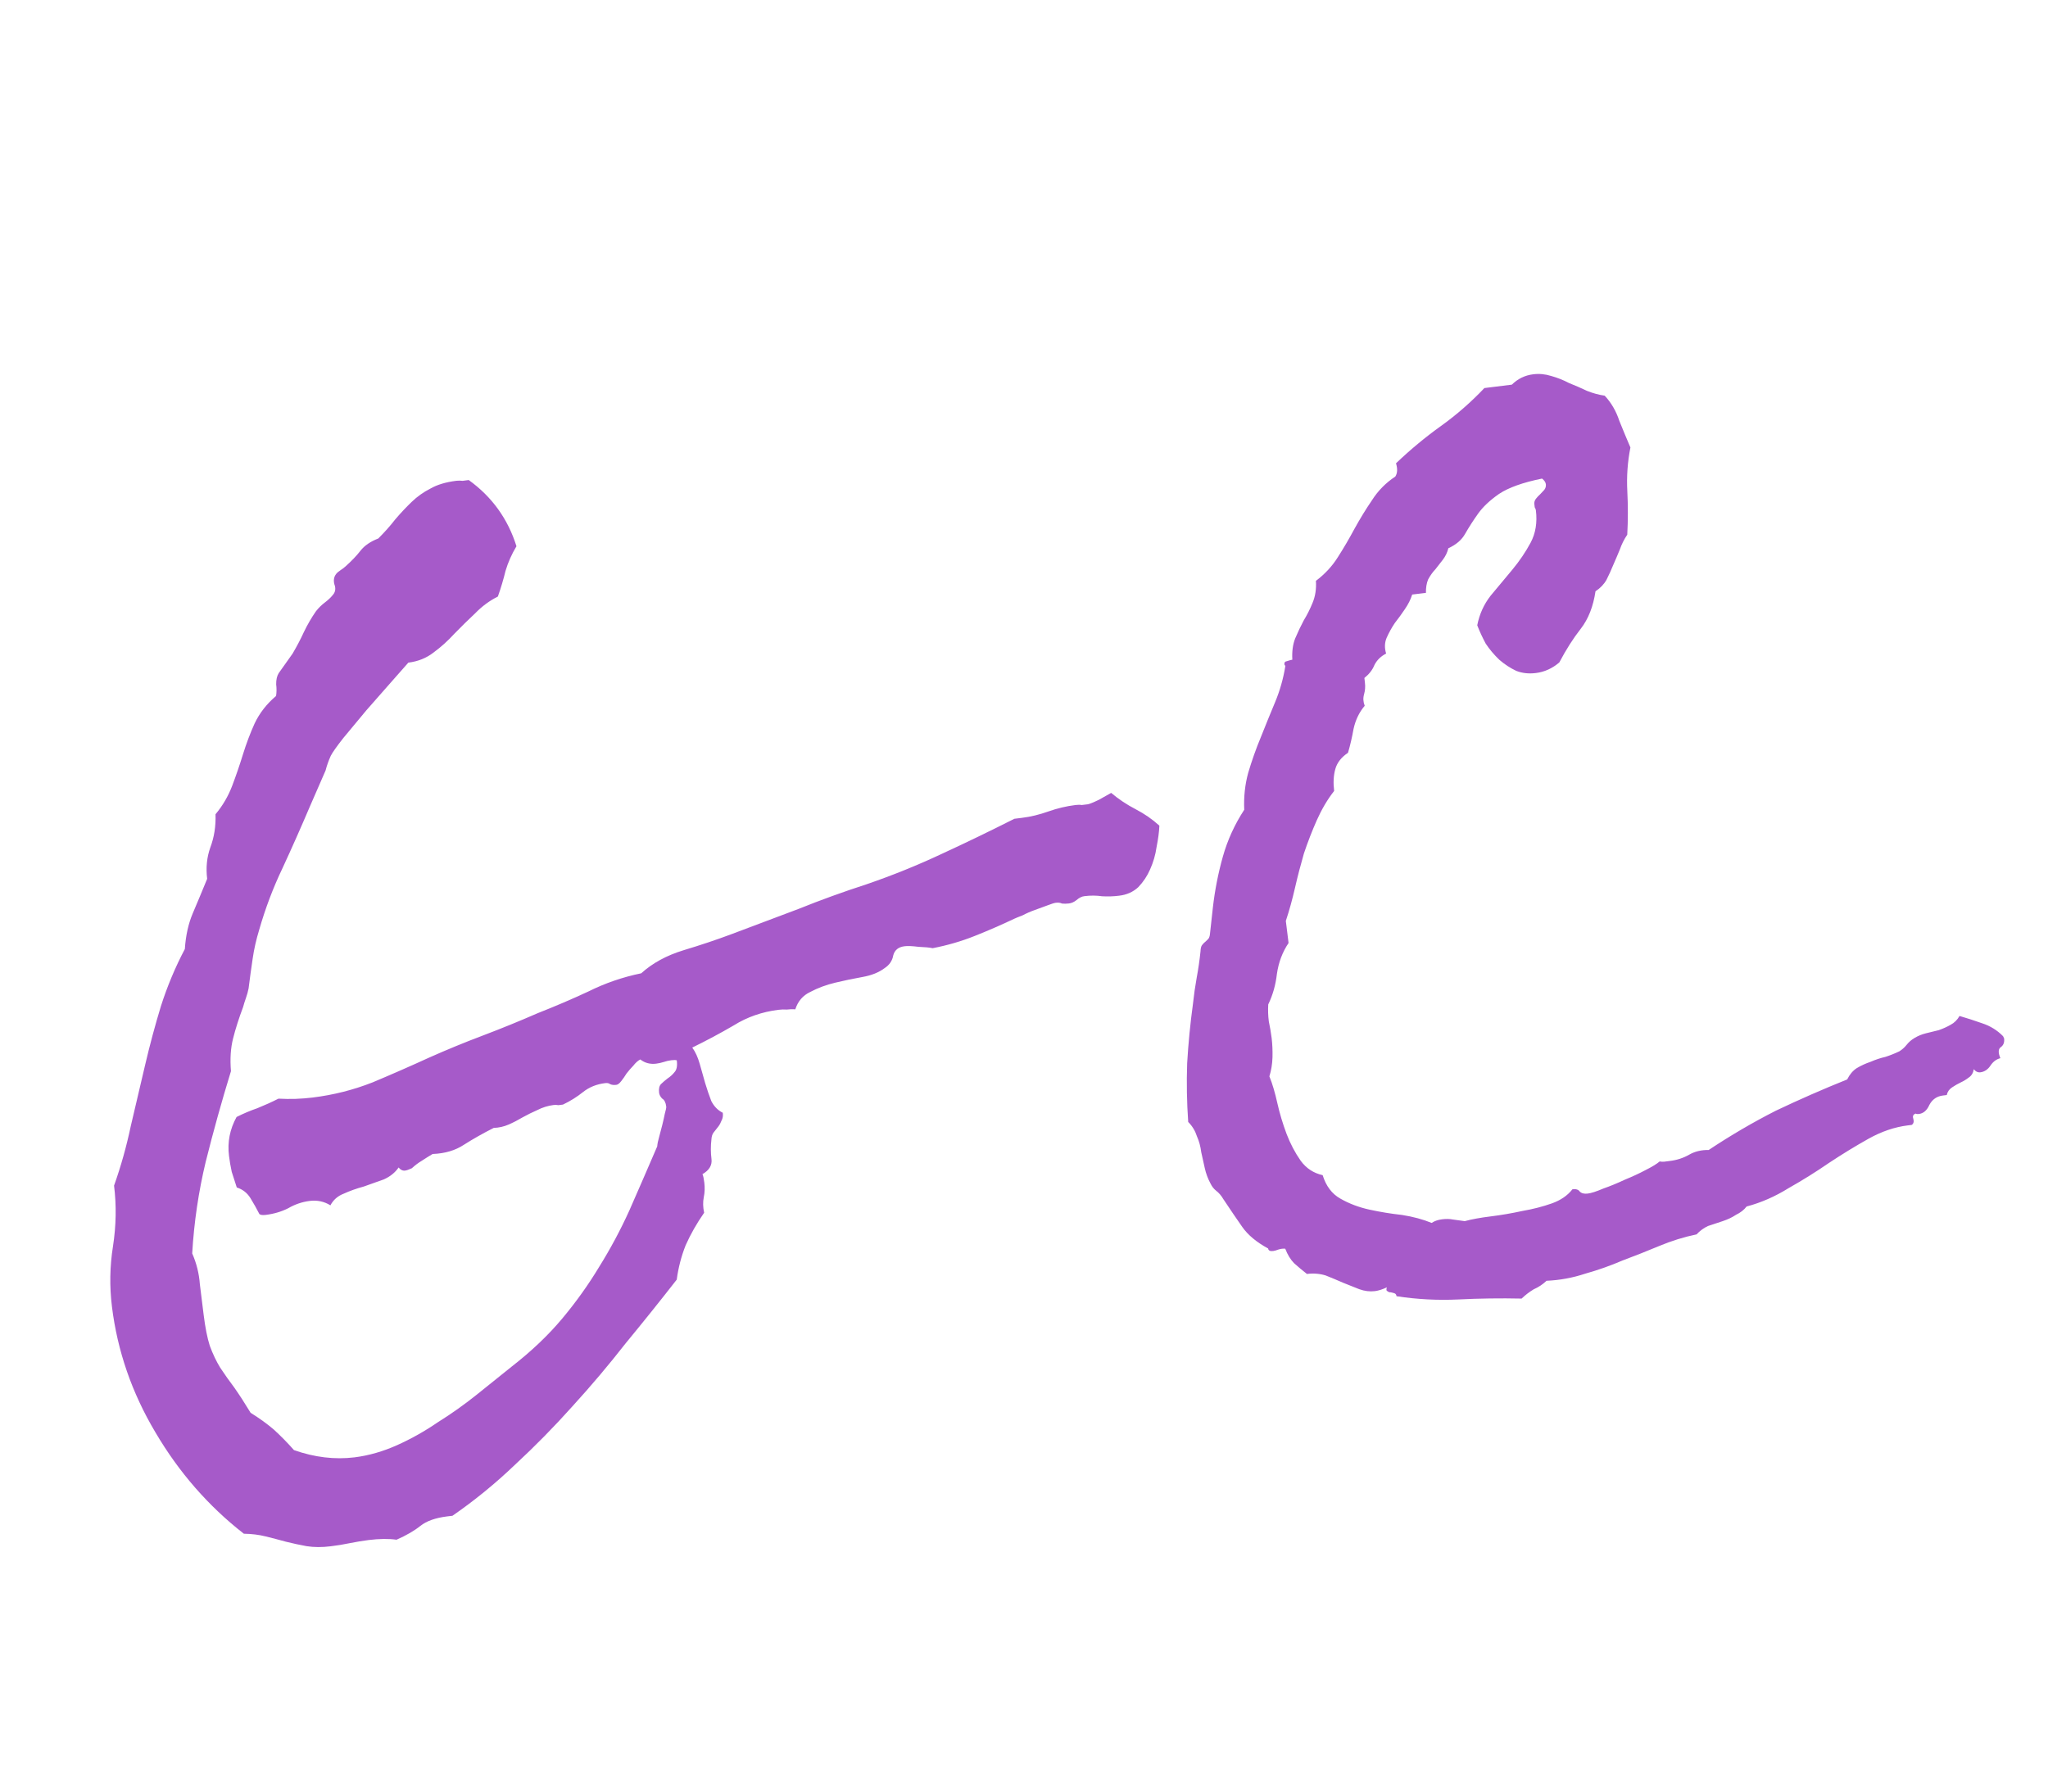
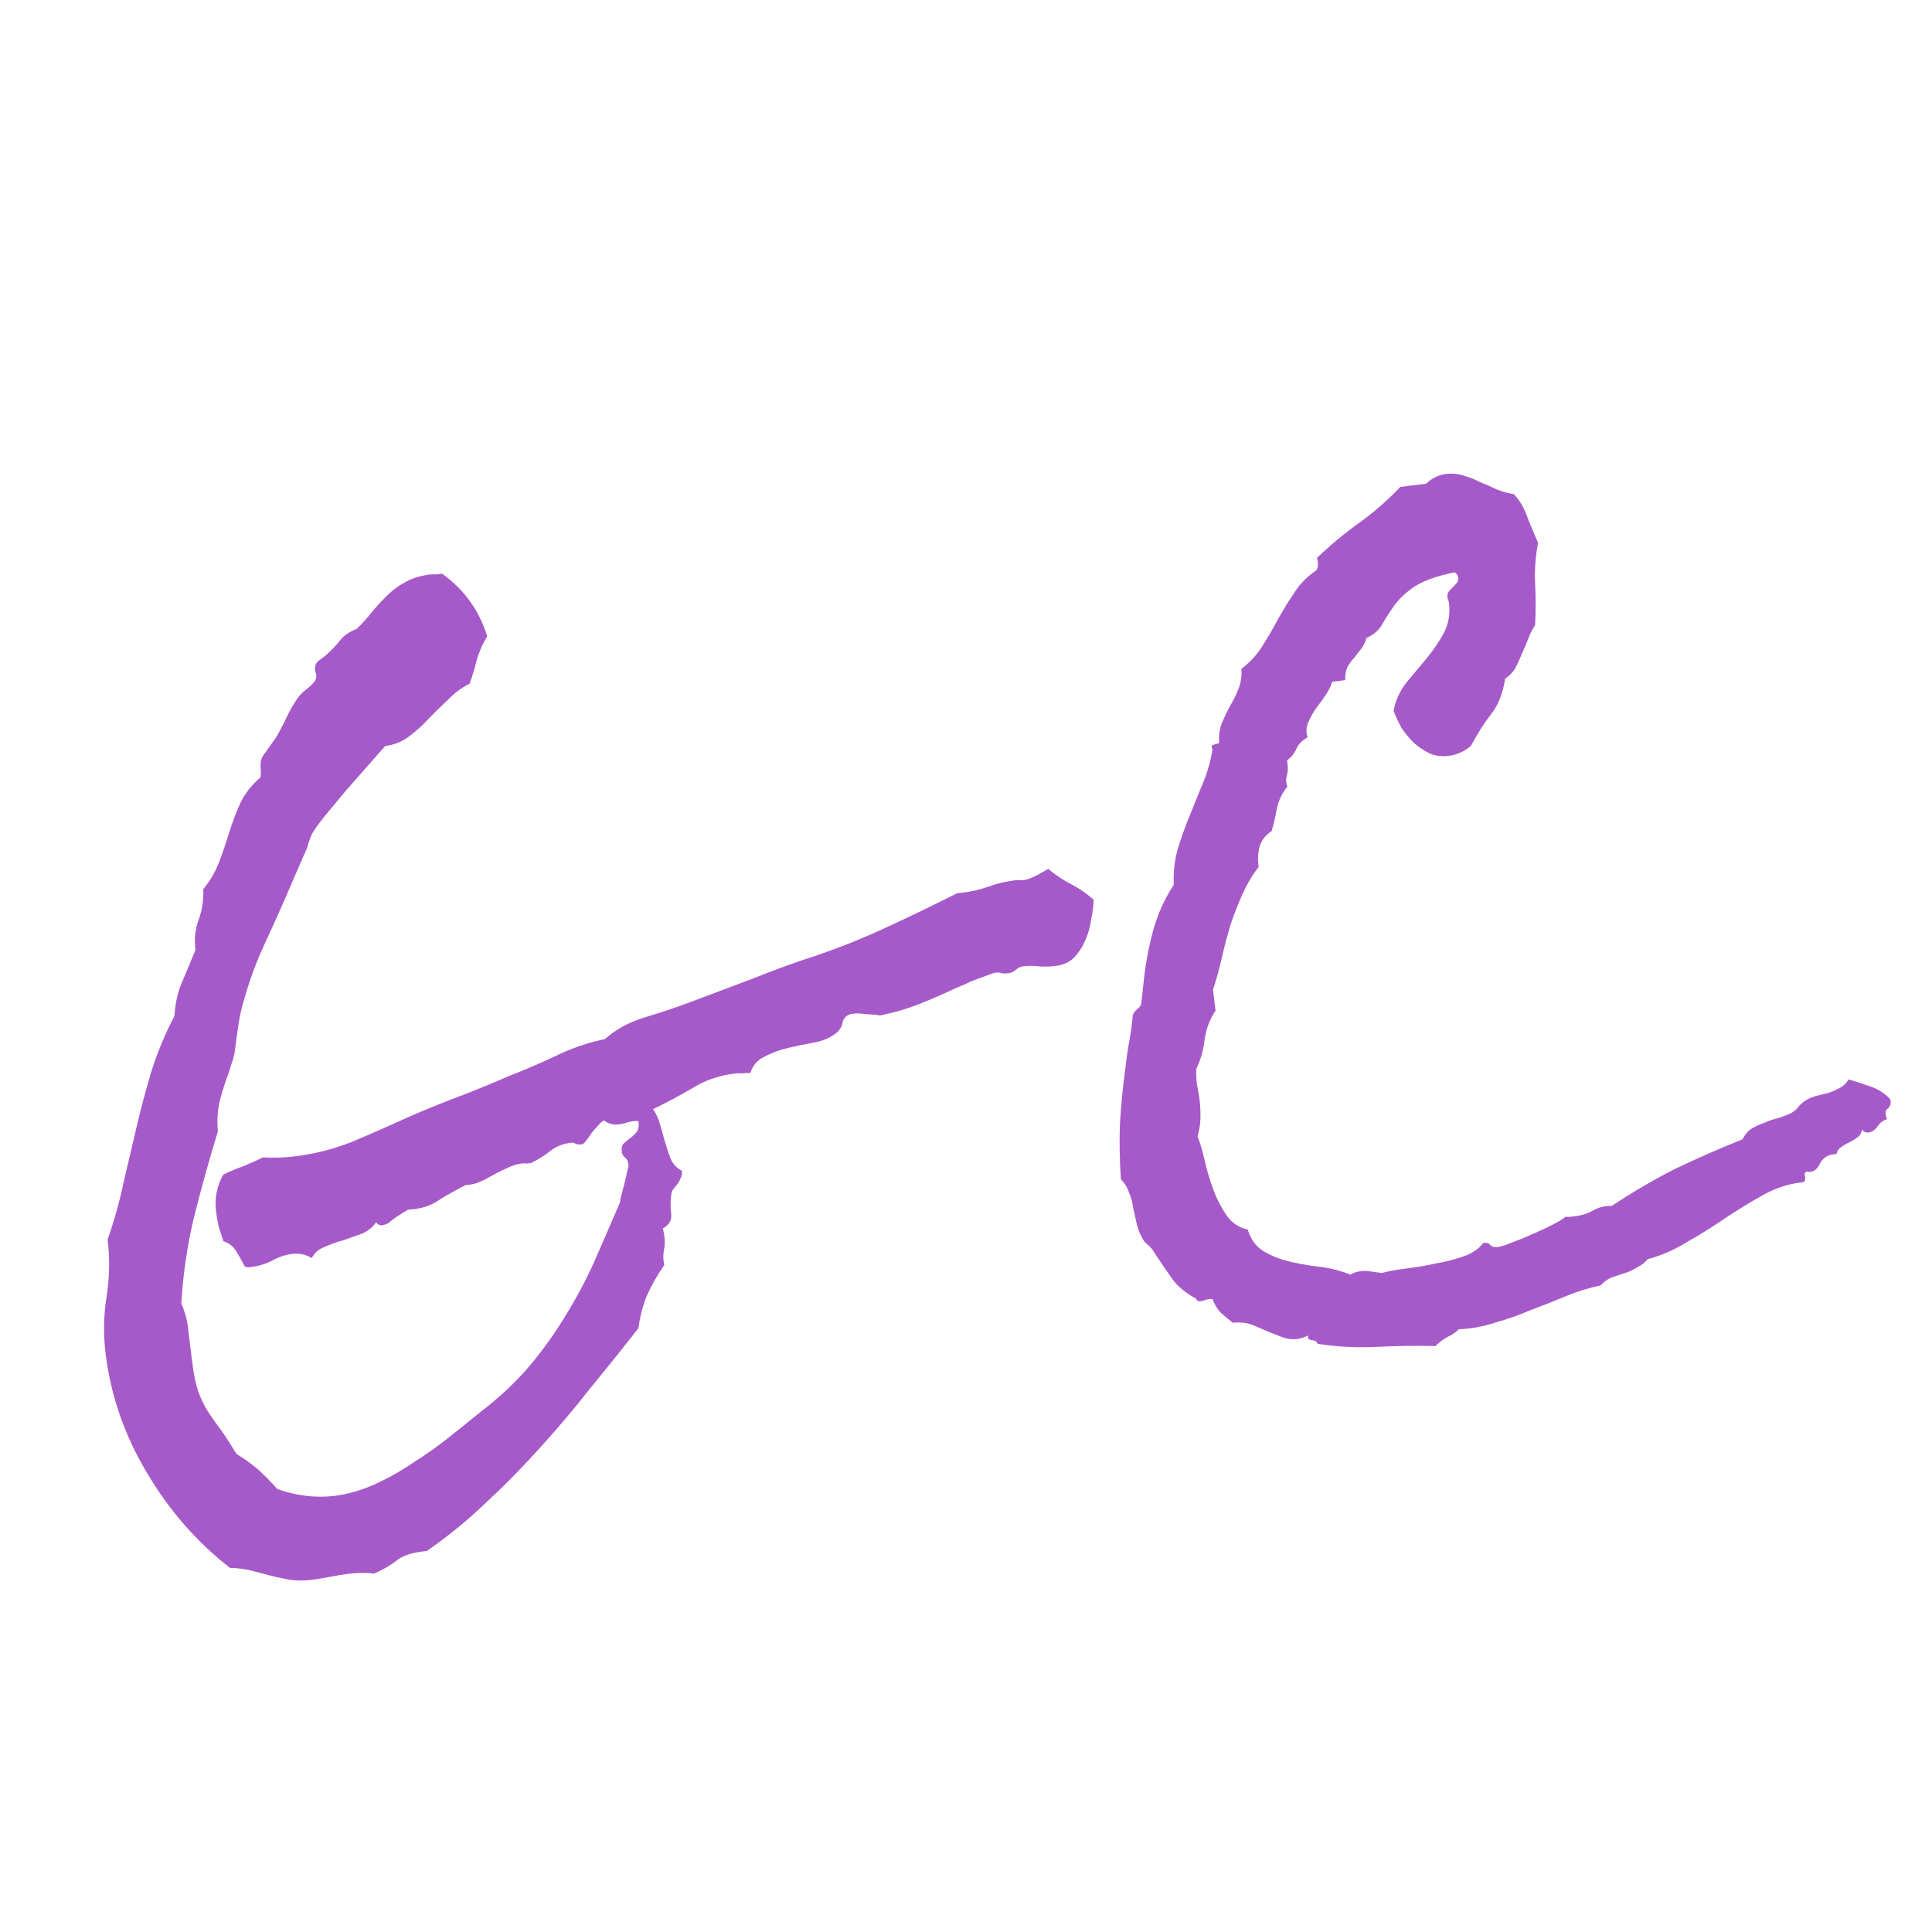
- <svg xmlns="http://www.w3.org/2000/svg" width="40" height="35" viewBox="0 0 39 34" fill="none">
+ <svg xmlns="http://www.w3.org/2000/svg" width="30" height="30" viewBox="0 0 39 34" fill="none">
  <path d="M22.078 15.664C22.073 15.783 22.055 15.918 22.025 16.069C22.004 16.22 21.962 16.362 21.901 16.498C21.847 16.623 21.772 16.735 21.677 16.835C21.579 16.926 21.458 16.981 21.313 16.998C21.206 17.012 21.098 17.015 20.989 17.009C20.879 16.993 20.766 16.992 20.65 17.007C20.601 17.012 20.55 17.038 20.497 17.084C20.452 17.119 20.405 17.14 20.357 17.146C20.308 17.152 20.264 17.152 20.224 17.148C20.193 17.132 20.153 17.127 20.104 17.133C20.075 17.137 20.023 17.153 19.948 17.182C19.873 17.211 19.793 17.24 19.708 17.27C19.623 17.3 19.544 17.335 19.47 17.374C19.395 17.402 19.343 17.424 19.315 17.437C19.064 17.556 18.812 17.666 18.559 17.766C18.306 17.867 18.04 17.944 17.761 17.998C17.701 17.985 17.611 17.977 17.492 17.972C17.372 17.957 17.283 17.953 17.225 17.961C17.109 17.975 17.037 18.033 17.01 18.135C16.993 18.235 16.939 18.316 16.848 18.376C16.74 18.458 16.6 18.515 16.427 18.546C16.253 18.577 16.081 18.613 15.909 18.654C15.736 18.695 15.576 18.754 15.429 18.832C15.289 18.898 15.195 19.008 15.145 19.162C15.095 19.158 15.041 19.16 14.983 19.167C14.933 19.163 14.879 19.165 14.821 19.172C14.511 19.211 14.228 19.309 13.972 19.469C13.715 19.619 13.452 19.759 13.183 19.891C13.242 19.972 13.289 20.075 13.324 20.198C13.359 20.322 13.394 20.446 13.429 20.569C13.463 20.683 13.502 20.797 13.545 20.909C13.597 21.011 13.67 21.086 13.764 21.133C13.772 21.191 13.763 21.241 13.739 21.284C13.724 21.325 13.704 21.362 13.679 21.395L13.589 21.509C13.564 21.541 13.55 21.587 13.547 21.647C13.533 21.767 13.533 21.89 13.549 22.016C13.563 22.132 13.506 22.228 13.377 22.302C13.391 22.33 13.402 22.383 13.412 22.461C13.424 22.558 13.421 22.651 13.402 22.742C13.384 22.833 13.386 22.931 13.409 23.037C13.267 23.241 13.15 23.447 13.057 23.656C12.975 23.863 12.918 24.081 12.887 24.311C12.573 24.714 12.249 25.118 11.915 25.523C11.592 25.937 11.253 26.338 10.898 26.727C10.552 27.114 10.189 27.483 9.809 27.835C9.431 28.197 9.033 28.521 8.616 28.809L8.514 28.821C8.291 28.849 8.122 28.909 8.005 29.002C7.889 29.095 7.737 29.183 7.551 29.265C7.4 29.244 7.224 29.246 7.02 29.271C6.904 29.286 6.783 29.306 6.658 29.331C6.543 29.355 6.423 29.375 6.297 29.39C6.132 29.411 5.979 29.41 5.839 29.388C5.708 29.364 5.577 29.336 5.445 29.303C5.323 29.269 5.195 29.236 5.063 29.203C4.931 29.17 4.792 29.153 4.644 29.151C3.969 28.625 3.407 27.981 2.959 27.219C2.512 26.468 2.236 25.67 2.132 24.827C2.084 24.439 2.091 24.055 2.152 23.673C2.212 23.282 2.219 22.898 2.172 22.52C2.304 22.149 2.409 21.772 2.49 21.388C2.58 21.003 2.671 20.618 2.761 20.233C2.851 19.848 2.952 19.471 3.064 19.103C3.185 18.724 3.337 18.361 3.52 18.014C3.537 17.756 3.588 17.528 3.672 17.331C3.756 17.134 3.847 16.916 3.945 16.677C3.919 16.464 3.939 16.265 4.005 16.08C4.079 15.883 4.112 15.673 4.104 15.447C4.241 15.283 4.346 15.103 4.421 14.906C4.495 14.71 4.564 14.51 4.627 14.305C4.69 14.101 4.764 13.905 4.849 13.717C4.943 13.519 5.079 13.344 5.257 13.194C5.268 13.124 5.269 13.05 5.259 12.973C5.258 12.884 5.274 12.813 5.307 12.76L5.571 12.388C5.652 12.25 5.724 12.114 5.786 11.978C5.856 11.832 5.934 11.699 6.017 11.58C6.068 11.515 6.125 11.459 6.188 11.412C6.251 11.364 6.304 11.314 6.347 11.259C6.389 11.205 6.396 11.14 6.367 11.065C6.348 10.989 6.359 10.923 6.402 10.869C6.419 10.847 6.446 10.824 6.482 10.8C6.518 10.776 6.55 10.752 6.576 10.729C6.692 10.626 6.788 10.526 6.864 10.428C6.94 10.33 7.054 10.252 7.204 10.194C7.327 10.071 7.435 9.949 7.528 9.829C7.631 9.708 7.736 9.597 7.841 9.496C7.947 9.394 8.064 9.311 8.194 9.245C8.323 9.17 8.489 9.12 8.692 9.095C8.731 9.091 8.77 9.091 8.81 9.096C8.849 9.091 8.888 9.086 8.926 9.081C9.369 9.4 9.672 9.821 9.835 10.342C9.745 10.491 9.676 10.647 9.627 10.81C9.588 10.972 9.539 11.136 9.481 11.3C9.323 11.379 9.179 11.485 9.048 11.62C8.916 11.744 8.784 11.873 8.653 12.008C8.532 12.141 8.399 12.261 8.255 12.367C8.12 12.472 7.961 12.536 7.776 12.559C7.707 12.636 7.595 12.763 7.44 12.94C7.293 13.105 7.138 13.282 6.974 13.47C6.82 13.656 6.674 13.831 6.537 13.996C6.409 14.159 6.33 14.272 6.298 14.335C6.275 14.387 6.256 14.434 6.242 14.475C6.227 14.516 6.213 14.562 6.2 14.613L5.901 15.299C5.733 15.694 5.56 16.084 5.381 16.471C5.201 16.847 5.053 17.239 4.936 17.647C4.88 17.831 4.838 18.013 4.812 18.194C4.785 18.374 4.759 18.564 4.734 18.764C4.722 18.825 4.705 18.886 4.683 18.948C4.661 19.009 4.644 19.066 4.63 19.117C4.549 19.333 4.485 19.533 4.439 19.716C4.392 19.899 4.379 20.107 4.398 20.341C4.222 20.913 4.062 21.489 3.917 22.068C3.781 22.636 3.695 23.217 3.66 23.812C3.742 23.998 3.791 24.194 3.806 24.399C3.83 24.593 3.854 24.787 3.878 24.98C3.908 25.223 3.947 25.42 3.995 25.571C4.054 25.731 4.121 25.87 4.194 25.989C4.279 26.117 4.368 26.243 4.463 26.369C4.558 26.505 4.662 26.665 4.773 26.848C4.932 26.946 5.078 27.051 5.21 27.163C5.343 27.284 5.473 27.416 5.598 27.558C5.989 27.696 6.374 27.742 6.752 27.696C7.023 27.662 7.294 27.584 7.564 27.463C7.835 27.341 8.092 27.196 8.337 27.028C8.593 26.868 8.837 26.695 9.07 26.509C9.303 26.323 9.527 26.143 9.742 25.969C10.119 25.676 10.44 25.371 10.706 25.053C10.972 24.735 11.207 24.405 11.411 24.066C11.624 23.724 11.816 23.366 11.986 22.991C12.155 22.606 12.332 22.2 12.515 21.774C12.519 21.725 12.531 21.664 12.552 21.593L12.612 21.364C12.632 21.283 12.648 21.212 12.66 21.151C12.68 21.08 12.69 21.034 12.687 21.015C12.678 20.938 12.652 20.887 12.609 20.862C12.575 20.827 12.556 20.79 12.551 20.751C12.542 20.674 12.555 20.618 12.59 20.584C12.625 20.55 12.665 20.516 12.71 20.481C12.764 20.445 12.809 20.405 12.843 20.361C12.886 20.317 12.902 20.241 12.888 20.134C12.868 20.127 12.833 20.126 12.785 20.132C12.736 20.138 12.688 20.149 12.641 20.165C12.594 20.18 12.546 20.191 12.498 20.197C12.381 20.212 12.28 20.185 12.193 20.117C12.146 20.142 12.102 20.182 12.06 20.236C12.016 20.281 11.973 20.331 11.931 20.385C11.898 20.439 11.864 20.487 11.83 20.53C11.796 20.574 11.765 20.598 11.736 20.601C11.687 20.607 11.647 20.602 11.616 20.586C11.594 20.569 11.564 20.563 11.525 20.568C11.36 20.588 11.22 20.645 11.103 20.738C10.987 20.831 10.859 20.911 10.72 20.977C10.69 20.981 10.661 20.985 10.632 20.988C10.602 20.982 10.572 20.981 10.543 20.985C10.437 20.998 10.332 21.03 10.231 21.082C10.137 21.123 10.044 21.169 9.952 21.22C9.87 21.269 9.782 21.315 9.689 21.356C9.595 21.397 9.5 21.418 9.402 21.421C9.198 21.524 9.009 21.631 8.836 21.741C8.672 21.85 8.473 21.909 8.238 21.918C8.174 21.956 8.105 21.999 8.032 22.047C7.968 22.085 7.905 22.132 7.843 22.189C7.787 22.215 7.745 22.23 7.716 22.234C7.668 22.24 7.626 22.22 7.591 22.175C7.524 22.272 7.43 22.348 7.309 22.402C7.186 22.447 7.059 22.492 6.927 22.538C6.794 22.574 6.666 22.619 6.545 22.674C6.433 22.717 6.348 22.791 6.292 22.896C6.175 22.823 6.044 22.794 5.898 22.812C5.753 22.83 5.616 22.877 5.487 22.952C5.358 23.017 5.215 23.059 5.06 23.078C5.002 23.085 4.962 23.08 4.94 23.063C4.888 22.962 4.832 22.86 4.77 22.76C4.708 22.659 4.621 22.591 4.509 22.556C4.476 22.452 4.444 22.352 4.413 22.258C4.39 22.152 4.373 22.051 4.361 21.954C4.328 21.692 4.377 21.445 4.505 21.213C4.635 21.148 4.766 21.092 4.898 21.047C5.039 20.99 5.174 20.929 5.303 20.864C5.412 20.87 5.521 20.871 5.629 20.868C5.736 20.864 5.844 20.856 5.95 20.843C6.348 20.794 6.729 20.698 7.095 20.554C7.46 20.401 7.82 20.243 8.174 20.081C8.509 19.932 8.851 19.791 9.199 19.66C9.547 19.528 9.893 19.387 10.239 19.236C10.567 19.107 10.89 18.969 11.206 18.822C11.521 18.665 11.856 18.549 12.211 18.476C12.424 18.283 12.691 18.137 13.013 18.038C13.345 17.938 13.648 17.836 13.921 17.734C14.353 17.572 14.781 17.411 15.204 17.251C15.626 17.081 16.059 16.924 16.504 16.78C16.995 16.611 17.468 16.42 17.924 16.206C18.389 15.992 18.853 15.767 19.317 15.533L19.462 15.515C19.627 15.495 19.794 15.454 19.963 15.394C20.133 15.334 20.305 15.293 20.48 15.271C20.528 15.265 20.568 15.265 20.598 15.271C20.637 15.267 20.675 15.262 20.714 15.257C20.743 15.253 20.814 15.225 20.925 15.172C21.035 15.109 21.114 15.065 21.16 15.04C21.302 15.16 21.458 15.264 21.626 15.351C21.794 15.438 21.945 15.543 22.078 15.664ZM38.164 19.715C38.174 19.793 38.151 19.85 38.097 19.886C38.052 19.921 38.05 19.99 38.093 20.093C38.016 20.113 37.953 20.16 37.904 20.235C37.854 20.31 37.79 20.352 37.713 20.362C37.664 20.368 37.622 20.348 37.587 20.303C37.576 20.373 37.544 20.427 37.489 20.463C37.444 20.498 37.394 20.529 37.338 20.555C37.282 20.582 37.227 20.613 37.172 20.65C37.118 20.686 37.085 20.734 37.072 20.795L37 20.804C36.883 20.818 36.797 20.878 36.741 20.983C36.695 21.087 36.629 21.145 36.541 21.156C36.512 21.159 36.492 21.157 36.481 21.148C36.434 21.164 36.418 21.195 36.434 21.243C36.451 21.3 36.441 21.34 36.405 21.364L36.332 21.373C36.08 21.404 35.83 21.489 35.581 21.628C35.333 21.767 35.081 21.921 34.826 22.09C34.581 22.259 34.326 22.418 34.059 22.569C33.803 22.728 33.537 22.845 33.261 22.918C33.21 22.984 33.142 23.036 33.059 23.076C32.986 23.125 32.903 23.164 32.808 23.196C32.713 23.227 32.619 23.258 32.524 23.29C32.441 23.329 32.369 23.383 32.308 23.449C32.068 23.499 31.831 23.572 31.597 23.67C31.363 23.768 31.129 23.86 30.894 23.948C30.669 24.045 30.434 24.128 30.186 24.198C29.95 24.276 29.705 24.322 29.45 24.333C29.38 24.401 29.298 24.455 29.205 24.496C29.122 24.546 29.046 24.605 28.976 24.672C28.571 24.663 28.168 24.669 27.767 24.689C27.376 24.707 26.985 24.687 26.594 24.627C26.59 24.598 26.578 24.58 26.557 24.572C26.537 24.565 26.511 24.558 26.481 24.552C26.462 24.555 26.441 24.547 26.419 24.53C26.399 24.523 26.396 24.499 26.41 24.458C26.327 24.497 26.251 24.521 26.183 24.53C26.086 24.542 25.986 24.53 25.884 24.493C25.79 24.455 25.687 24.414 25.573 24.369C25.469 24.323 25.36 24.277 25.246 24.232C25.134 24.197 25.014 24.187 24.888 24.203C24.801 24.135 24.719 24.066 24.642 23.997C24.574 23.927 24.518 23.835 24.475 23.722C24.435 23.718 24.391 23.723 24.344 23.738C24.306 23.753 24.273 23.762 24.244 23.766C24.186 23.773 24.154 23.757 24.149 23.718C23.928 23.598 23.764 23.461 23.656 23.307C23.548 23.153 23.428 22.976 23.295 22.776C23.258 22.712 23.212 22.658 23.157 22.616C23.114 22.582 23.079 22.537 23.052 22.481C23.002 22.389 22.965 22.29 22.942 22.185C22.919 22.079 22.897 21.979 22.875 21.883C22.862 21.776 22.835 21.676 22.794 21.583C22.761 21.479 22.706 21.387 22.627 21.308C22.601 20.938 22.594 20.565 22.607 20.189C22.629 19.812 22.666 19.434 22.718 19.054C22.736 18.884 22.76 18.719 22.789 18.558C22.819 18.397 22.843 18.232 22.861 18.062C22.863 18.003 22.873 17.962 22.89 17.94C22.916 17.908 22.938 17.885 22.956 17.873L23.009 17.822C23.026 17.801 23.037 17.77 23.041 17.73L23.097 17.221C23.135 16.892 23.198 16.569 23.287 16.253C23.376 15.937 23.512 15.64 23.694 15.361C23.683 15.117 23.708 14.883 23.769 14.659C23.839 14.424 23.919 14.197 24.01 13.979C24.1 13.752 24.191 13.529 24.282 13.311C24.373 13.093 24.438 12.864 24.477 12.623L24.459 12.595C24.454 12.557 24.471 12.535 24.51 12.53C24.558 12.514 24.591 12.505 24.61 12.503C24.601 12.347 24.619 12.212 24.664 12.098C24.717 11.973 24.772 11.858 24.828 11.753C24.893 11.647 24.948 11.536 24.994 11.423C25.047 11.298 25.069 11.158 25.059 11.001C25.23 10.872 25.369 10.722 25.476 10.551C25.592 10.37 25.697 10.189 25.793 10.01C25.898 9.82 26.008 9.639 26.125 9.468C26.24 9.286 26.389 9.135 26.571 9.014C26.612 8.95 26.616 8.866 26.584 8.762C26.857 8.502 27.142 8.265 27.441 8.051C27.739 7.837 28.014 7.596 28.267 7.329L28.79 7.264C28.904 7.152 29.039 7.086 29.194 7.067C29.31 7.052 29.424 7.063 29.537 7.098C29.659 7.132 29.773 7.177 29.878 7.233C29.992 7.278 30.107 7.328 30.222 7.383C30.335 7.428 30.447 7.458 30.558 7.474C30.682 7.606 30.776 7.767 30.838 7.956C30.91 8.134 30.98 8.303 31.048 8.461C30.994 8.734 30.974 9.012 30.989 9.295C31.003 9.569 31.003 9.845 30.988 10.122C30.929 10.208 30.882 10.302 30.846 10.405C30.808 10.498 30.766 10.597 30.72 10.701C30.682 10.794 30.64 10.888 30.592 10.982C30.544 11.067 30.474 11.14 30.383 11.2C30.34 11.491 30.246 11.729 30.102 11.914C29.957 12.099 29.822 12.312 29.694 12.555C29.561 12.669 29.411 12.737 29.247 12.757C29.111 12.774 28.986 12.76 28.872 12.715C28.757 12.66 28.65 12.59 28.551 12.504C28.451 12.408 28.364 12.305 28.292 12.196C28.228 12.076 28.174 11.96 28.131 11.847C28.173 11.635 28.258 11.448 28.386 11.284C28.523 11.12 28.66 10.955 28.797 10.791C28.934 10.626 29.051 10.454 29.147 10.275C29.243 10.096 29.276 9.89 29.248 9.658C29.245 9.638 29.238 9.62 29.226 9.601C29.224 9.582 29.221 9.563 29.219 9.543C29.214 9.504 29.224 9.469 29.25 9.436C29.275 9.403 29.302 9.376 29.328 9.353L29.407 9.269C29.432 9.237 29.442 9.201 29.438 9.162C29.433 9.123 29.409 9.087 29.365 9.053C29 9.127 28.727 9.225 28.545 9.346C28.373 9.466 28.241 9.59 28.148 9.72C28.056 9.849 27.974 9.977 27.901 10.104C27.836 10.221 27.73 10.312 27.581 10.38C27.561 10.461 27.526 10.534 27.475 10.6C27.432 10.654 27.386 10.714 27.335 10.78C27.282 10.835 27.236 10.9 27.196 10.974C27.166 11.046 27.152 11.132 27.154 11.23L26.892 11.262C26.864 11.354 26.817 11.448 26.75 11.545C26.692 11.631 26.629 11.718 26.561 11.805C26.503 11.891 26.45 11.986 26.404 12.09C26.366 12.183 26.364 12.282 26.396 12.386C26.295 12.438 26.22 12.511 26.173 12.605C26.135 12.699 26.071 12.78 25.982 12.851L25.992 12.938C26.002 13.015 25.996 13.09 25.976 13.161C25.955 13.233 25.959 13.306 25.988 13.381C25.885 13.502 25.814 13.648 25.776 13.82C25.747 13.981 25.712 14.133 25.67 14.276C25.543 14.361 25.462 14.464 25.428 14.587C25.394 14.709 25.387 14.848 25.406 15.003C25.278 15.166 25.169 15.352 25.076 15.56C24.984 15.768 24.902 15.98 24.83 16.195C24.768 16.41 24.711 16.628 24.66 16.851C24.609 17.074 24.551 17.283 24.486 17.478L24.538 17.899C24.422 18.071 24.348 18.267 24.316 18.488C24.292 18.697 24.238 18.891 24.151 19.069C24.145 19.178 24.148 19.286 24.162 19.392C24.184 19.498 24.203 19.604 24.216 19.71C24.23 19.826 24.235 19.949 24.232 20.077C24.228 20.206 24.208 20.326 24.173 20.439C24.23 20.579 24.28 20.75 24.325 20.951C24.368 21.143 24.426 21.337 24.5 21.535C24.572 21.723 24.662 21.894 24.77 22.048C24.876 22.192 25.015 22.283 25.187 22.321C25.252 22.529 25.364 22.678 25.523 22.767C25.692 22.864 25.878 22.934 26.08 22.978C26.282 23.022 26.488 23.056 26.698 23.079C26.909 23.112 27.097 23.163 27.263 23.231C27.317 23.194 27.383 23.172 27.461 23.162C27.538 23.152 27.607 23.154 27.668 23.166C27.738 23.177 27.813 23.187 27.893 23.197C28.026 23.161 28.19 23.131 28.384 23.107C28.587 23.082 28.79 23.047 28.991 23.003C29.193 22.968 29.379 22.92 29.549 22.86C29.719 22.8 29.85 22.71 29.944 22.59C30.012 22.581 30.058 22.596 30.082 22.632C30.116 22.667 30.166 22.68 30.234 22.672C30.302 22.664 30.401 22.632 30.532 22.576C30.664 22.53 30.8 22.474 30.94 22.408C31.08 22.351 31.21 22.291 31.331 22.227C31.46 22.162 31.552 22.106 31.605 22.06C31.635 22.066 31.665 22.067 31.694 22.064L31.796 22.051C31.932 22.035 32.055 21.995 32.165 21.932C32.275 21.869 32.399 21.839 32.538 21.842C32.956 21.564 33.383 21.314 33.818 21.093C34.264 20.881 34.717 20.682 35.176 20.498C35.223 20.403 35.283 20.332 35.356 20.284C35.439 20.234 35.527 20.194 35.622 20.162C35.715 20.121 35.809 20.09 35.905 20.068C36 20.037 36.089 20.001 36.172 19.961C36.227 19.925 36.271 19.885 36.305 19.842C36.348 19.787 36.401 19.741 36.465 19.704C36.53 19.666 36.6 19.638 36.676 19.619C36.762 19.598 36.843 19.578 36.92 19.559C37.005 19.529 37.079 19.495 37.144 19.458C37.217 19.419 37.274 19.363 37.315 19.289C37.457 19.33 37.601 19.377 37.745 19.428C37.899 19.478 38.032 19.56 38.144 19.674L38.164 19.715Z" fill="#A65AC9" />
</svg>
